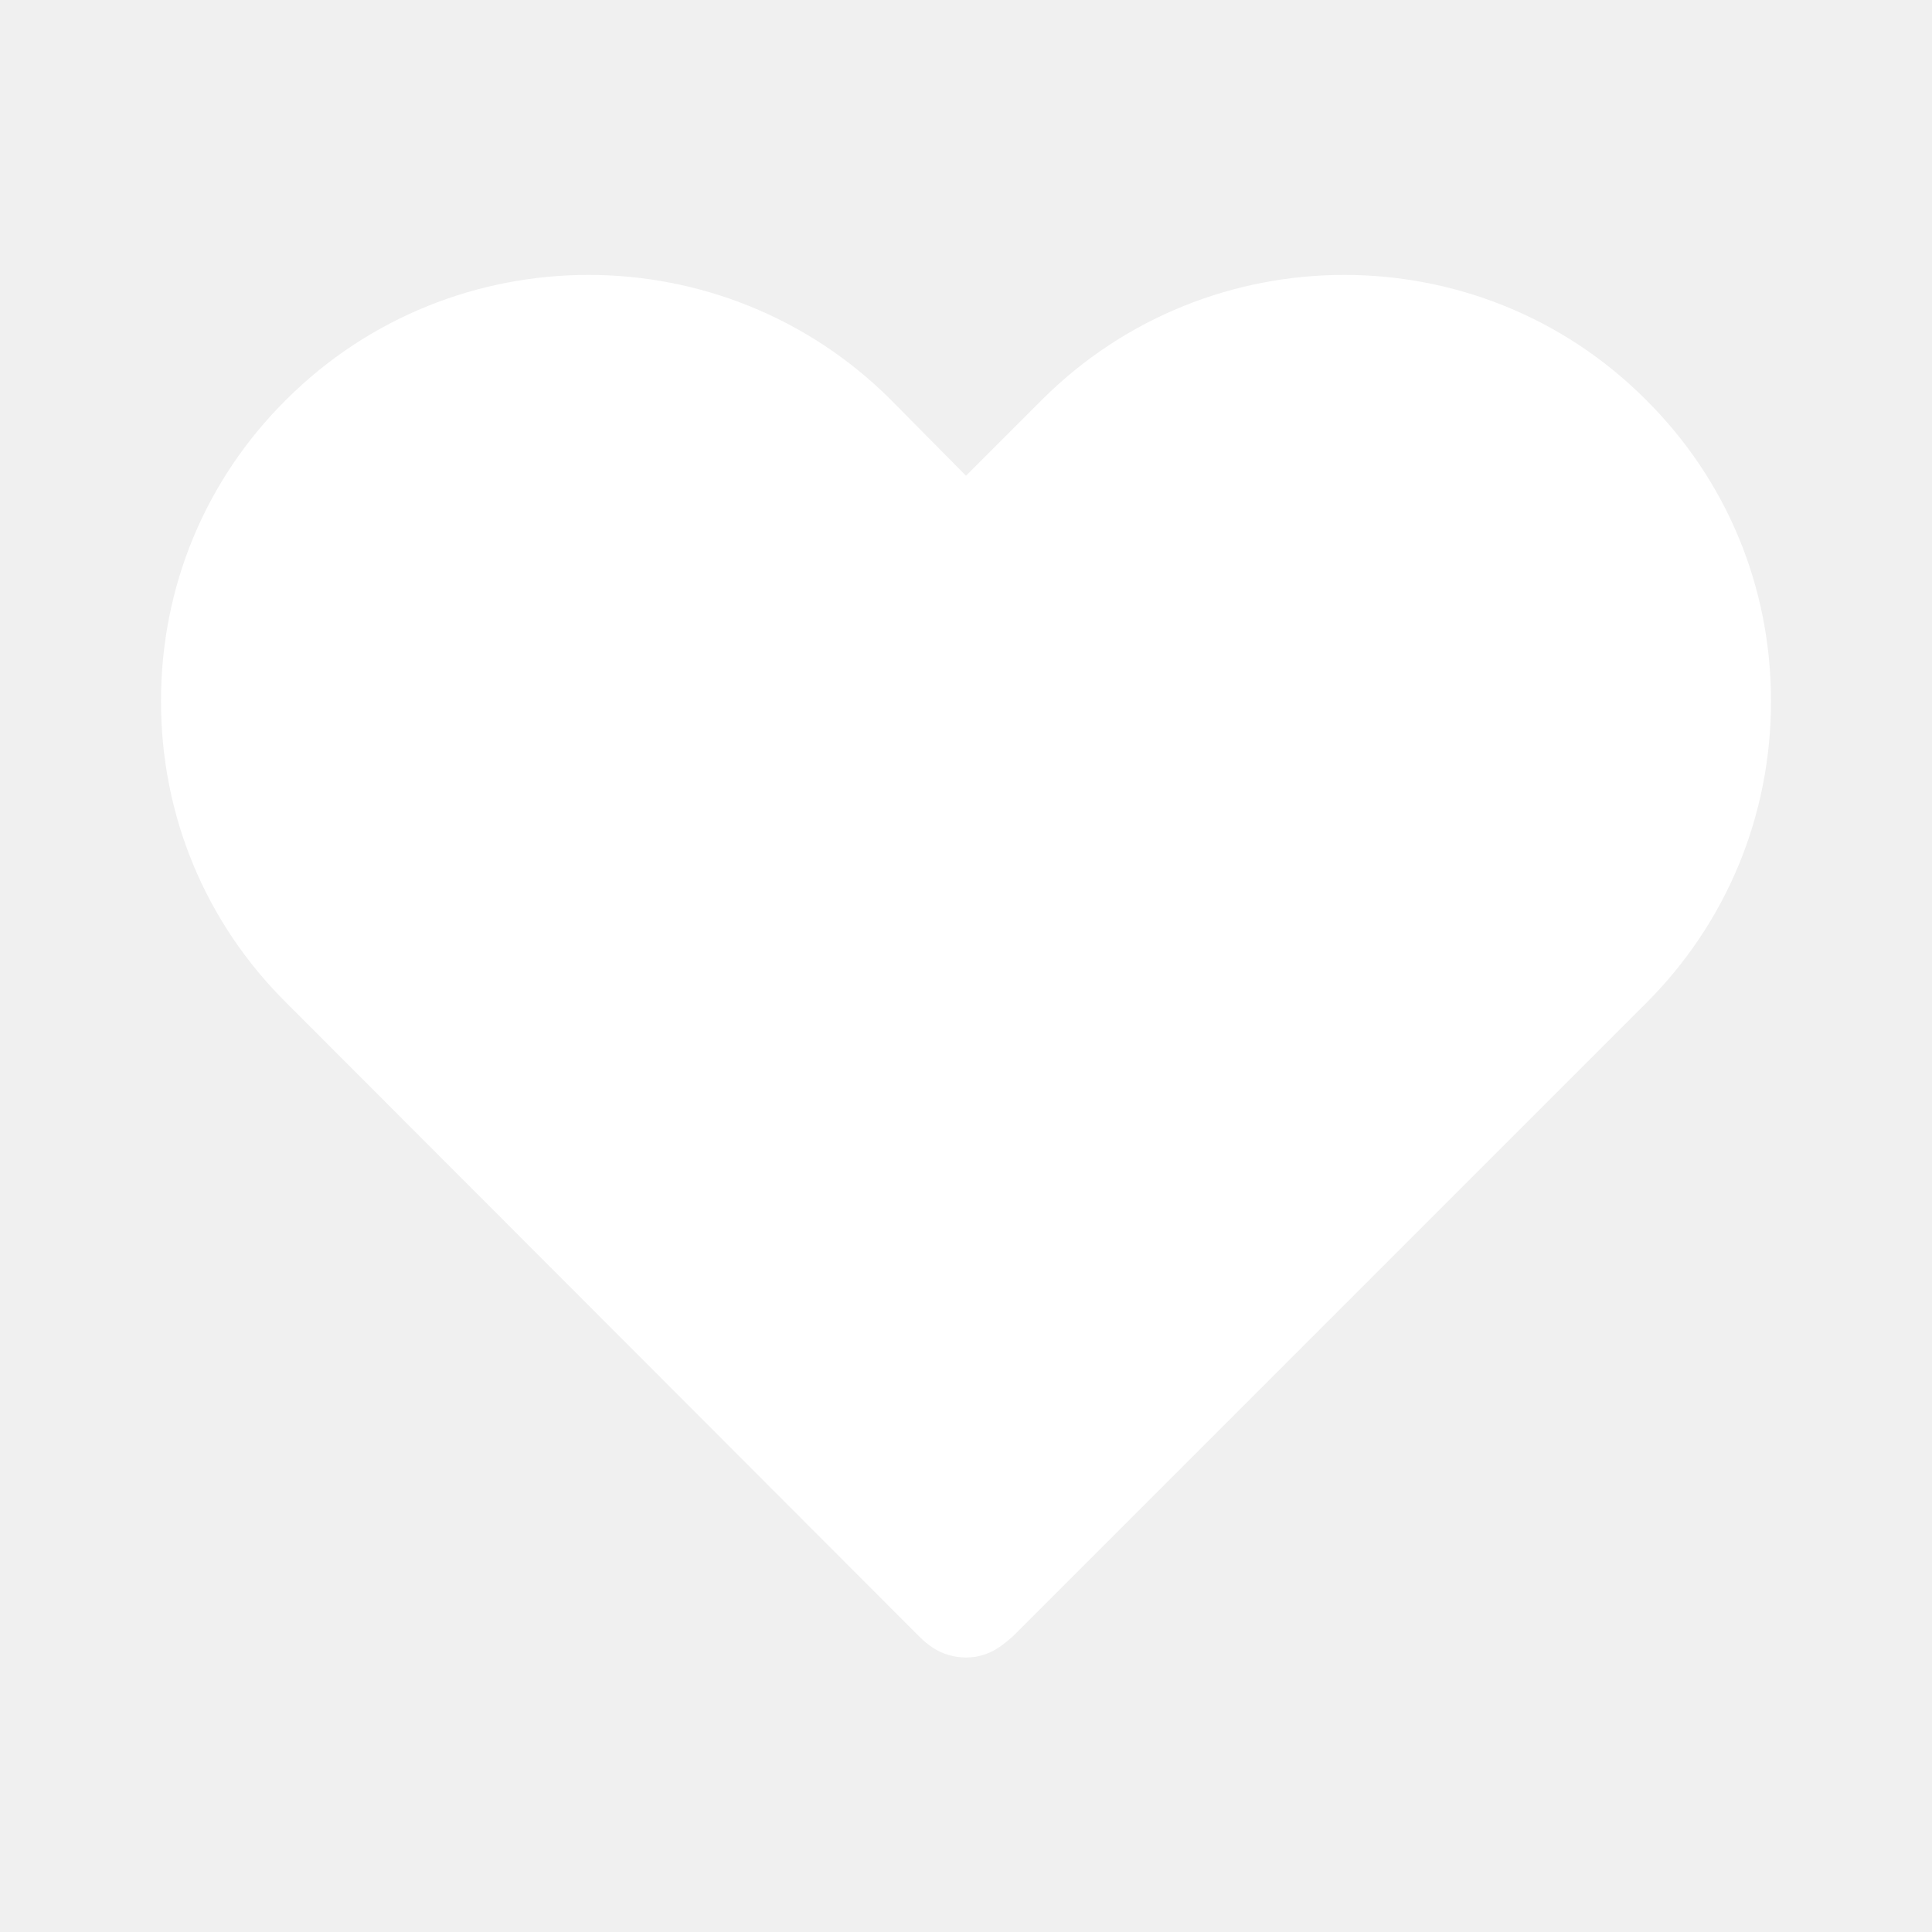
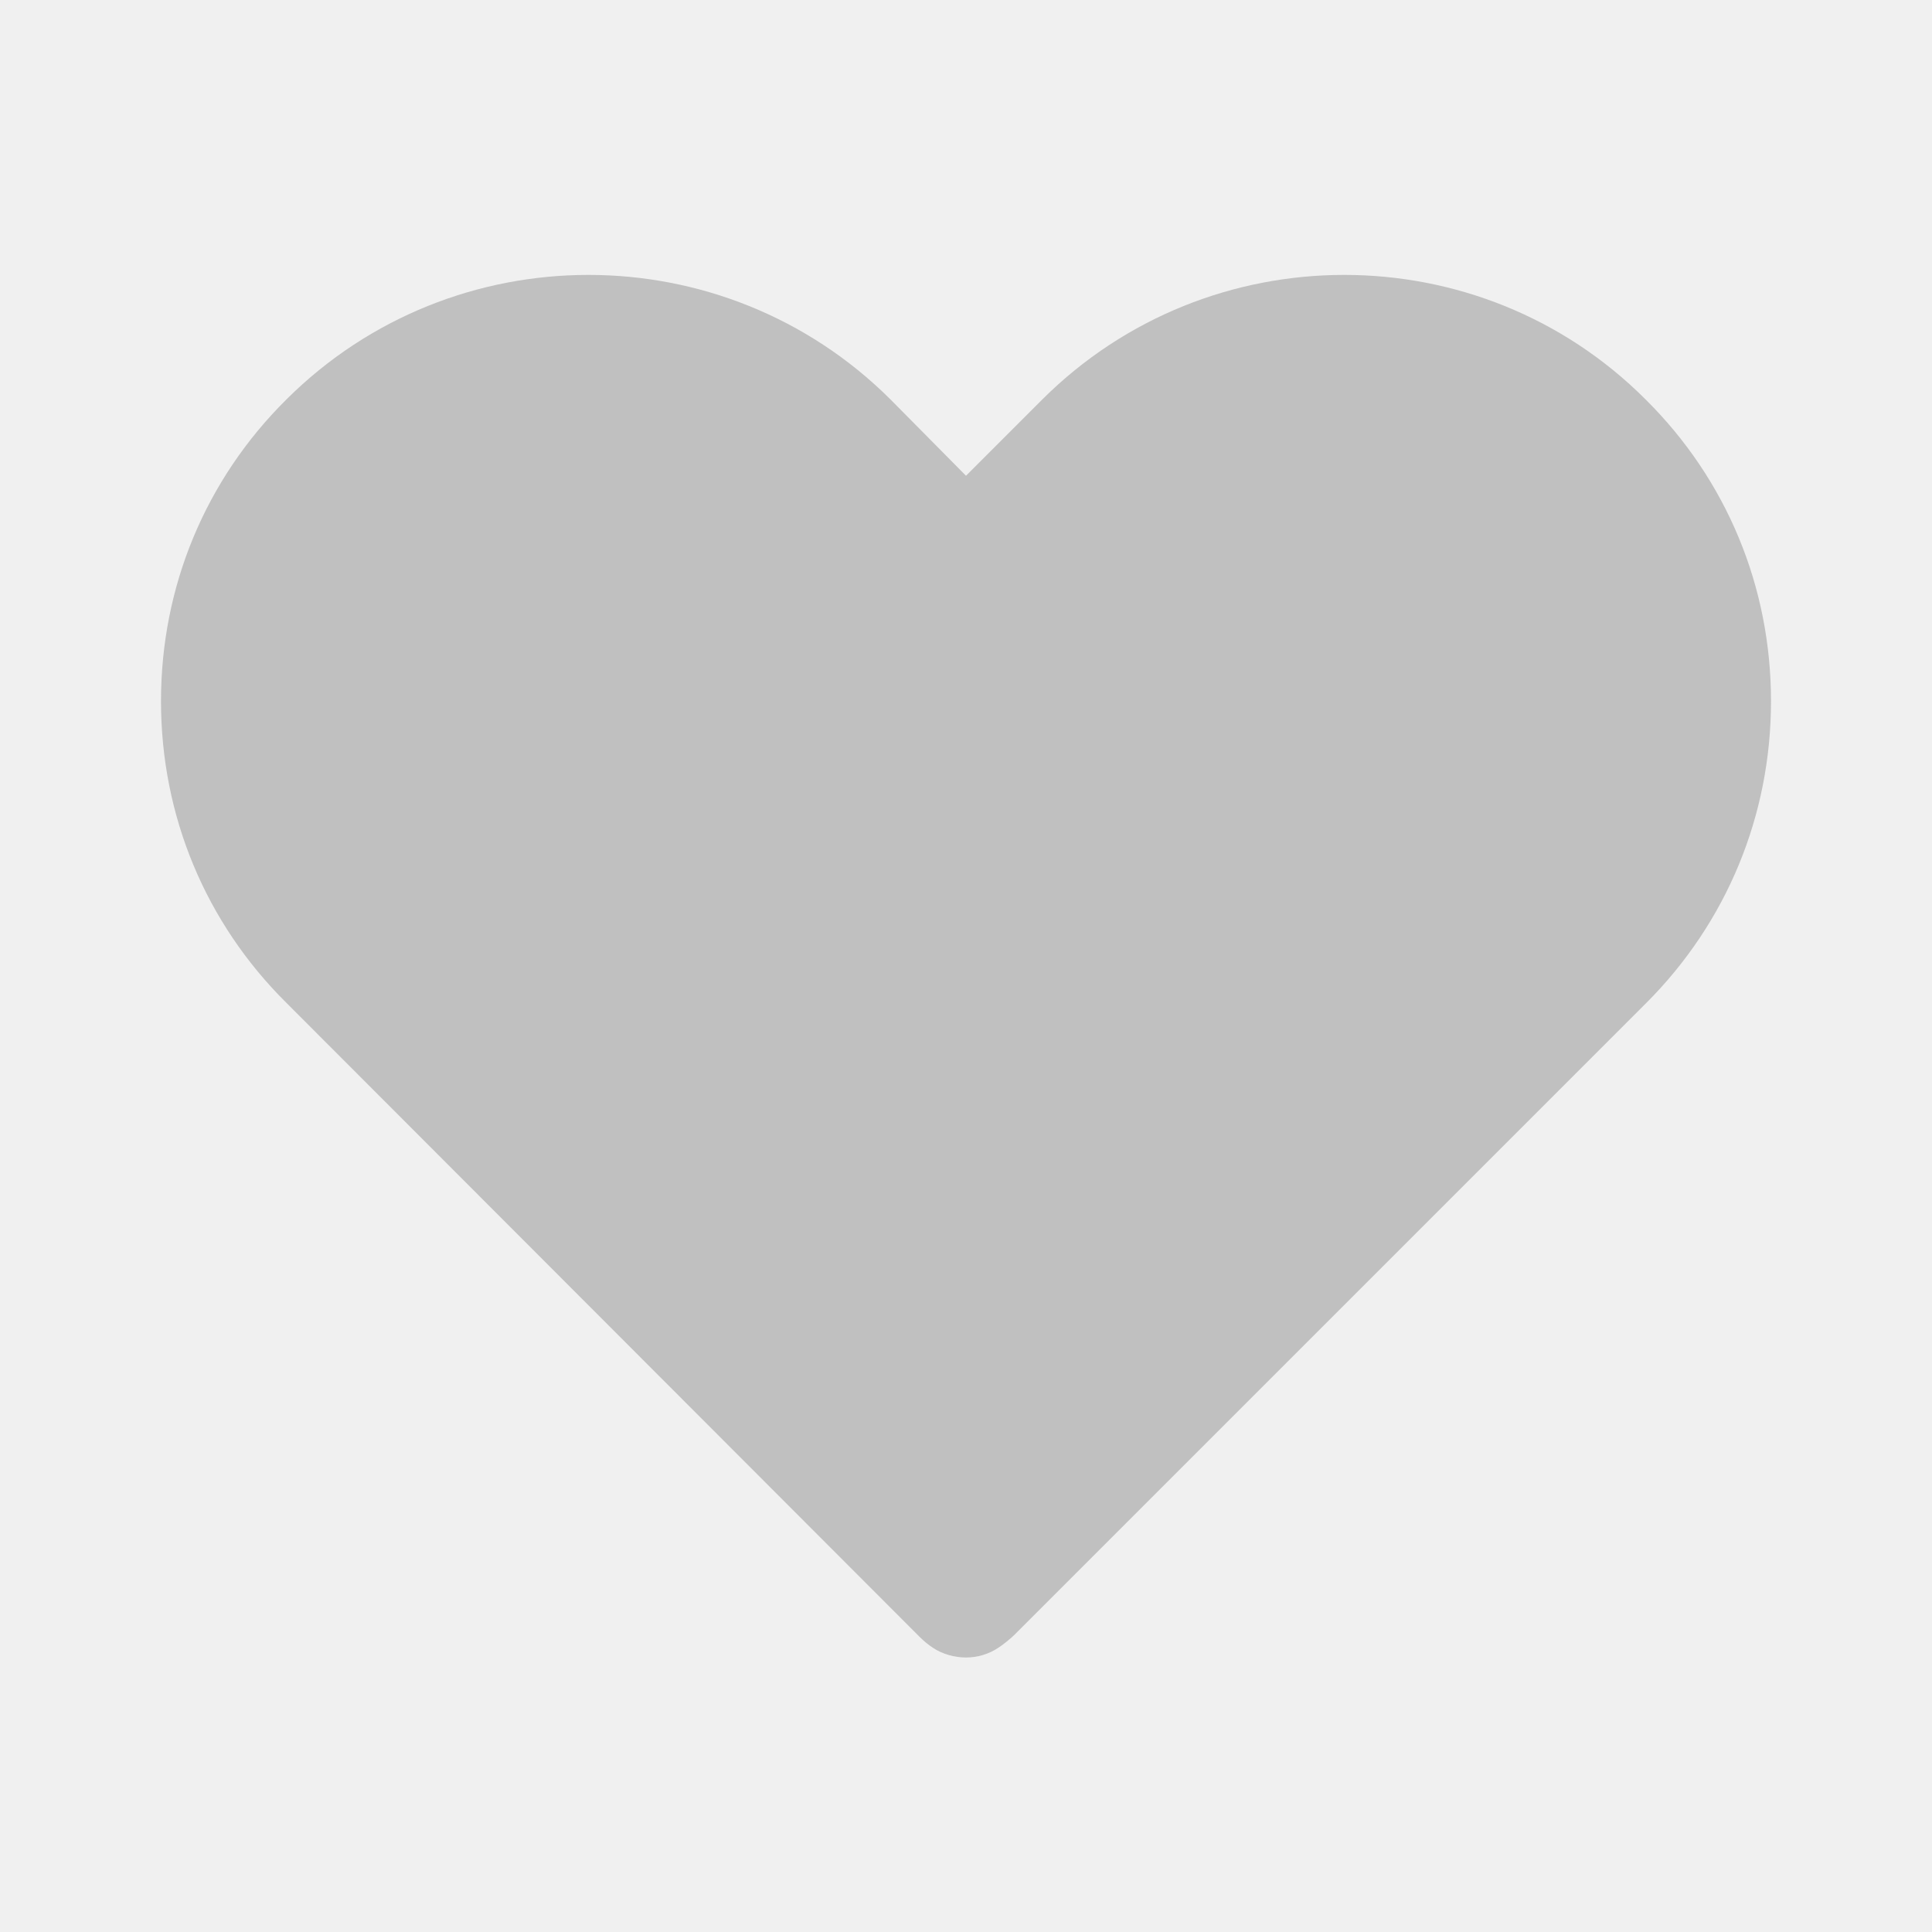
<svg xmlns="http://www.w3.org/2000/svg" width="24" height="24" viewBox="0 0 24 24" fill="none">
  <g id="Heart">
-     <path id="Vector" d="M22 8.71C22 10.13 21.45 11.46 20.45 12.46L12.6 20.31C12.56 20.35 12.45 20.44 12.4 20.47C12.28 20.55 12.14 20.59 12 20.59C11.86 20.59 11.71 20.55 11.59 20.47C11.53 20.43 11.48 20.39 11.42 20.33L3.56 12.46C2.55 11.46 2 10.13 2 8.71C2 7.29 2.55 5.96 3.56 4.96C5.63 2.9 8.99 2.9 11.06 4.96L12 5.91L12.95 4.96C15.02 2.9 18.38 2.9 20.44 4.96C21.45 5.96 22 7.29 22 8.71Z" fill="#FFF" />
+     <path id="Vector" d="M22 8.71C22 10.13 21.45 11.46 20.45 12.46L12.6 20.31C12.56 20.35 12.45 20.44 12.4 20.47C12.28 20.55 12.14 20.59 12 20.59C11.86 20.59 11.71 20.55 11.59 20.47C11.53 20.43 11.48 20.39 11.42 20.33L3.56 12.46C2.55 11.46 2 10.13 2 8.71C2 7.29 2.55 5.96 3.56 4.96C5.63 2.9 8.99 2.9 11.06 4.96L12 5.91L12.95 4.96C15.02 2.9 18.38 2.9 20.44 4.96C21.45 5.96 22 7.29 22 8.71Z" fill="#C0C0C0" />
  </g>
</svg>
